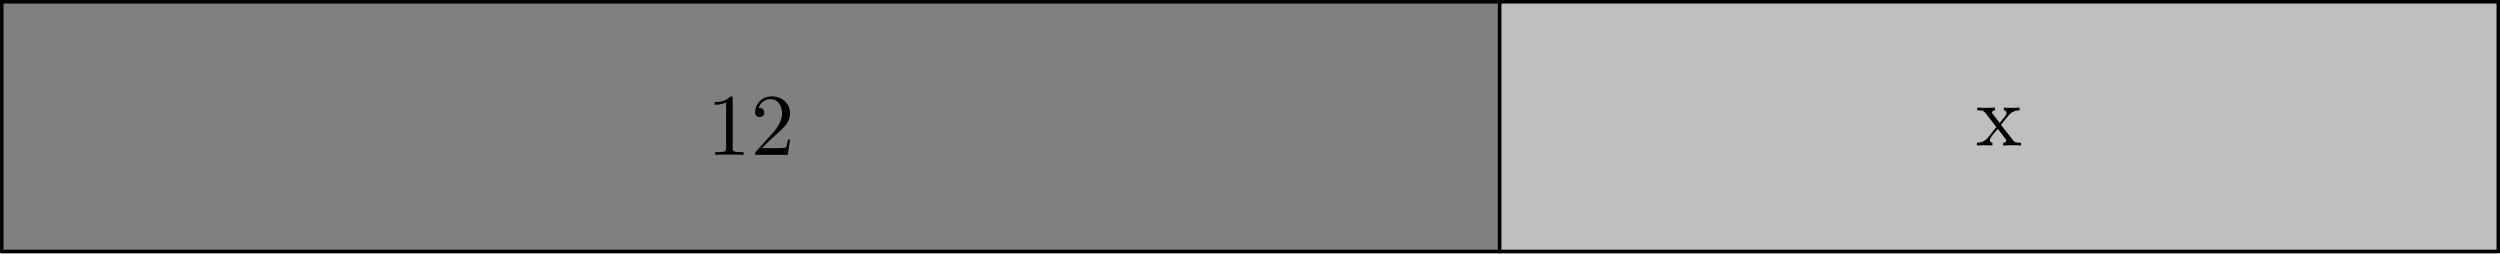
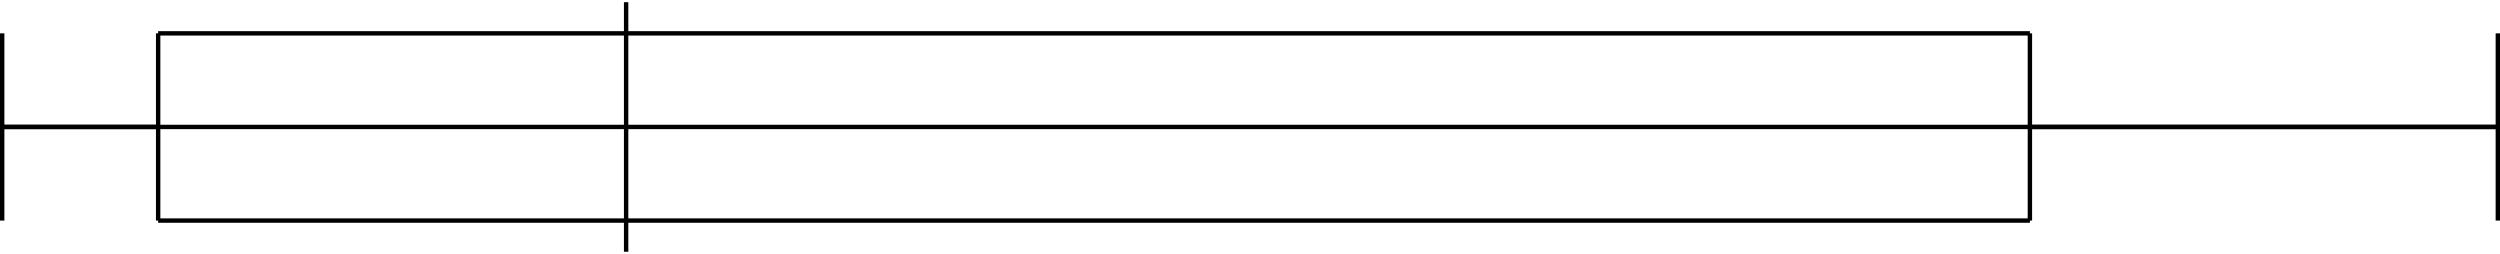
- <svg xmlns="http://www.w3.org/2000/svg" xmlns:xlink="http://www.w3.org/1999/xlink" width="283.863" height="28.745" viewBox="0 0 283.863 28.745">
+ <svg xmlns="http://www.w3.org/2000/svg" width="227.17" height="23.075" viewBox="0 0 227.17 23.075">
  <defs>
-     <g>
-       <g id="glyph-0-0">
-         <path d="M 2.938 -6.375 C 2.938 -6.625 2.938 -6.641 2.703 -6.641 C 2.078 -6 1.203 -6 0.891 -6 L 0.891 -5.688 C 1.094 -5.688 1.672 -5.688 2.188 -5.953 L 2.188 -0.781 C 2.188 -0.422 2.156 -0.312 1.266 -0.312 L 0.953 -0.312 L 0.953 0 C 1.297 -0.031 2.156 -0.031 2.562 -0.031 C 2.953 -0.031 3.828 -0.031 4.172 0 L 4.172 -0.312 L 3.859 -0.312 C 2.953 -0.312 2.938 -0.422 2.938 -0.781 Z M 2.938 -6.375 " />
-       </g>
-       <g id="glyph-0-1">
-         <path d="M 1.266 -0.766 L 2.328 -1.797 C 3.875 -3.172 4.469 -3.703 4.469 -4.703 C 4.469 -5.844 3.578 -6.641 2.359 -6.641 C 1.234 -6.641 0.5 -5.719 0.5 -4.828 C 0.5 -4.281 1 -4.281 1.031 -4.281 C 1.203 -4.281 1.547 -4.391 1.547 -4.812 C 1.547 -5.062 1.359 -5.328 1.016 -5.328 C 0.938 -5.328 0.922 -5.328 0.891 -5.312 C 1.109 -5.969 1.656 -6.328 2.234 -6.328 C 3.141 -6.328 3.562 -5.516 3.562 -4.703 C 3.562 -3.906 3.078 -3.125 2.516 -2.5 L 0.609 -0.375 C 0.5 -0.266 0.5 -0.234 0.5 0 L 4.203 0 L 4.469 -1.734 L 4.234 -1.734 C 4.172 -1.438 4.109 -1 4 -0.844 C 3.938 -0.766 3.281 -0.766 3.062 -0.766 Z M 1.266 -0.766 " />
-       </g>
-       <g id="glyph-0-2">
-         <path d="M 2.859 -2.344 C 3.156 -2.719 3.531 -3.203 3.781 -3.469 C 4.094 -3.828 4.5 -3.984 4.969 -3.984 L 4.969 -4.297 C 4.703 -4.281 4.406 -4.266 4.141 -4.266 C 3.844 -4.266 3.312 -4.281 3.188 -4.297 L 3.188 -3.984 C 3.406 -3.969 3.484 -3.844 3.484 -3.672 C 3.484 -3.516 3.375 -3.391 3.328 -3.328 L 2.719 -2.547 L 1.938 -3.562 C 1.844 -3.656 1.844 -3.672 1.844 -3.734 C 1.844 -3.891 2 -3.984 2.188 -3.984 L 2.188 -4.297 C 1.938 -4.281 1.281 -4.266 1.109 -4.266 C 0.906 -4.266 0.438 -4.281 0.172 -4.297 L 0.172 -3.984 C 0.875 -3.984 0.875 -3.984 1.344 -3.375 L 2.328 -2.094 L 1.391 -0.906 C 0.922 -0.328 0.328 -0.312 0.125 -0.312 L 0.125 0 C 0.375 -0.016 0.688 -0.031 0.953 -0.031 C 1.234 -0.031 1.656 -0.016 1.891 0 L 1.891 -0.312 C 1.672 -0.344 1.609 -0.469 1.609 -0.625 C 1.609 -0.844 1.891 -1.172 2.5 -1.891 L 3.266 -0.891 C 3.344 -0.781 3.469 -0.625 3.469 -0.562 C 3.469 -0.469 3.375 -0.312 3.109 -0.312 L 3.109 0 C 3.406 -0.016 3.969 -0.031 4.188 -0.031 C 4.453 -0.031 4.844 -0.016 5.141 0 L 5.141 -0.312 C 4.609 -0.312 4.422 -0.328 4.203 -0.625 Z M 2.859 -2.344 " />
-       </g>
-     </g>
    <clipPath id="clip-0">
-       <path clip-rule="nonzero" d="M 0 28 L 283.863 28 L 283.863 28.746 L 0 28.746 Z M 0 28 " />
+       <path clip-rule="nonzero" d="M 0 11 L 227.172 11 L 227.172 12 L 0 12 Z M 0 11 " />
    </clipPath>
    <clipPath id="clip-1">
-       <path clip-rule="nonzero" d="M 0 0 L 171 0 L 171 28.746 L 0 28.746 Z M 0 0 " />
+       <path clip-rule="nonzero" d="M 226 2 L 227.172 2 L 227.172 21 L 226 21 Z M 226 2 " />
    </clipPath>
    <clipPath id="clip-2">
-       <path clip-rule="nonzero" d="M 170 0 L 283.863 0 L 283.863 28.746 L 170 28.746 Z M 170 0 " />
+       <path clip-rule="nonzero" d="M 56 0 L 58 0 L 58 23.074 L 56 23.074 Z M 56 0 " />
+     </clipPath>
+     <clipPath id="clip-3">
+       <path clip-rule="nonzero" d="M 184 11 L 227.172 11 L 227.172 12 L 184 12 Z M 184 11 " />
    </clipPath>
  </defs>
  <g clip-path="url(#clip-0)">
-     <path fill="none" stroke-width="0.399" stroke-linecap="butt" stroke-linejoin="miter" stroke="rgb(0%, 0%, 0%)" stroke-opacity="1" stroke-miterlimit="10" d="M 0 -0.001 L 283.469 -0.001 " transform="matrix(1, 0, 0, -1, 0.199, 28.546)" />
+     <path fill="none" stroke-width="0.399" stroke-linecap="butt" stroke-linejoin="miter" stroke="rgb(0%, 0%, 0%)" stroke-opacity="1" stroke-miterlimit="10" d="M 56.693 0.002 L 283.467 0.002 " transform="matrix(1, 0, 0, -1, -56.494, 11.537)" />
  </g>
+   <path fill="none" stroke-width="0.399" stroke-linecap="butt" stroke-linejoin="miter" stroke="rgb(0%, 0%, 0%)" stroke-opacity="1" stroke-miterlimit="10" d="M 56.693 8.506 L 56.693 -8.506 " transform="matrix(1, 0, 0, -1, -56.494, 11.537)" />
  <g clip-path="url(#clip-1)">
-     <path fill-rule="nonzero" fill="rgb(50%, 50%, 50%)" fill-opacity="1" stroke-width="0.399" stroke-linecap="butt" stroke-linejoin="miter" stroke="rgb(0%, 0%, 0%)" stroke-opacity="1" stroke-miterlimit="10" d="M 0 -0.001 L 0 28.347 L 170.082 28.347 L 170.082 -0.001 Z M 0 -0.001 " transform="matrix(1, 0, 0, -1, 0.199, 28.546)" />
+     <path fill="none" stroke-width="0.399" stroke-linecap="butt" stroke-linejoin="miter" stroke="rgb(0%, 0%, 0%)" stroke-opacity="1" stroke-miterlimit="10" d="M 283.467 8.506 L 283.467 -8.506 " transform="matrix(1, 0, 0, -1, -56.494, 11.537)" />
  </g>
-   <g fill="rgb(0%, 0%, 0%)" fill-opacity="1">
-     <use xlink:href="#glyph-0-0" x="80.257" y="17.583" />
-     <use xlink:href="#glyph-0-1" x="85.238" y="17.583" />
+   <path fill="none" stroke-width="0.399" stroke-linecap="butt" stroke-linejoin="miter" stroke="rgb(0%, 0%, 0%)" stroke-opacity="1" stroke-miterlimit="10" d="M 70.865 8.506 L 70.865 -8.506 " transform="matrix(1, 0, 0, -1, -56.494, 11.537)" />
+   <path fill="none" stroke-width="0.399" stroke-linecap="butt" stroke-linejoin="miter" stroke="rgb(0%, 0%, 0%)" stroke-opacity="1" stroke-miterlimit="10" d="M 70.865 8.506 L 240.947 8.506 " transform="matrix(1, 0, 0, -1, -56.494, 11.537)" />
+   <path fill="none" stroke-width="0.399" stroke-linecap="butt" stroke-linejoin="miter" stroke="rgb(0%, 0%, 0%)" stroke-opacity="1" stroke-miterlimit="10" d="M 70.865 -8.506 L 240.947 -8.506 " transform="matrix(1, 0, 0, -1, -56.494, 11.537)" />
+   <path fill="none" stroke-width="0.399" stroke-linecap="butt" stroke-linejoin="miter" stroke="rgb(0%, 0%, 0%)" stroke-opacity="1" stroke-miterlimit="10" d="M 240.947 8.506 L 240.947 -8.506 " transform="matrix(1, 0, 0, -1, -56.494, 11.537)" />
+   <g clip-path="url(#clip-2)">
+     <path fill="none" stroke-width="0.399" stroke-linecap="butt" stroke-linejoin="miter" stroke="rgb(0%, 0%, 0%)" stroke-opacity="1" stroke-miterlimit="10" d="M 113.389 11.338 L 113.389 -11.338 " transform="matrix(1, 0, 0, -1, -56.494, 11.537)" />
  </g>
-   <g clip-path="url(#clip-2)">
-     <path fill-rule="nonzero" fill="rgb(75%, 75%, 75%)" fill-opacity="1" stroke-width="0.399" stroke-linecap="butt" stroke-linejoin="miter" stroke="rgb(0%, 0%, 0%)" stroke-opacity="1" stroke-miterlimit="10" d="M 170.082 -0.001 L 170.082 28.347 L 283.469 28.347 L 283.469 -0.001 Z M 170.082 -0.001 " transform="matrix(1, 0, 0, -1, 0.199, 28.546)" />
-   </g>
-   <g fill="rgb(0%, 0%, 0%)" fill-opacity="1">
-     <use xlink:href="#glyph-0-2" x="224.342" y="16.517" />
+   <path fill="none" stroke-width="0.399" stroke-linecap="butt" stroke-linejoin="miter" stroke="rgb(0%, 0%, 0%)" stroke-opacity="1" stroke-miterlimit="10" d="M 56.693 0.002 L 70.865 0.002 " transform="matrix(1, 0, 0, -1, -56.494, 11.537)" />
+   <g clip-path="url(#clip-3)">
+     <path fill="none" stroke-width="0.399" stroke-linecap="butt" stroke-linejoin="miter" stroke="rgb(0%, 0%, 0%)" stroke-opacity="1" stroke-miterlimit="10" d="M 240.947 0.002 L 283.467 0.002 " transform="matrix(1, 0, 0, -1, -56.494, 11.537)" />
  </g>
</svg>
